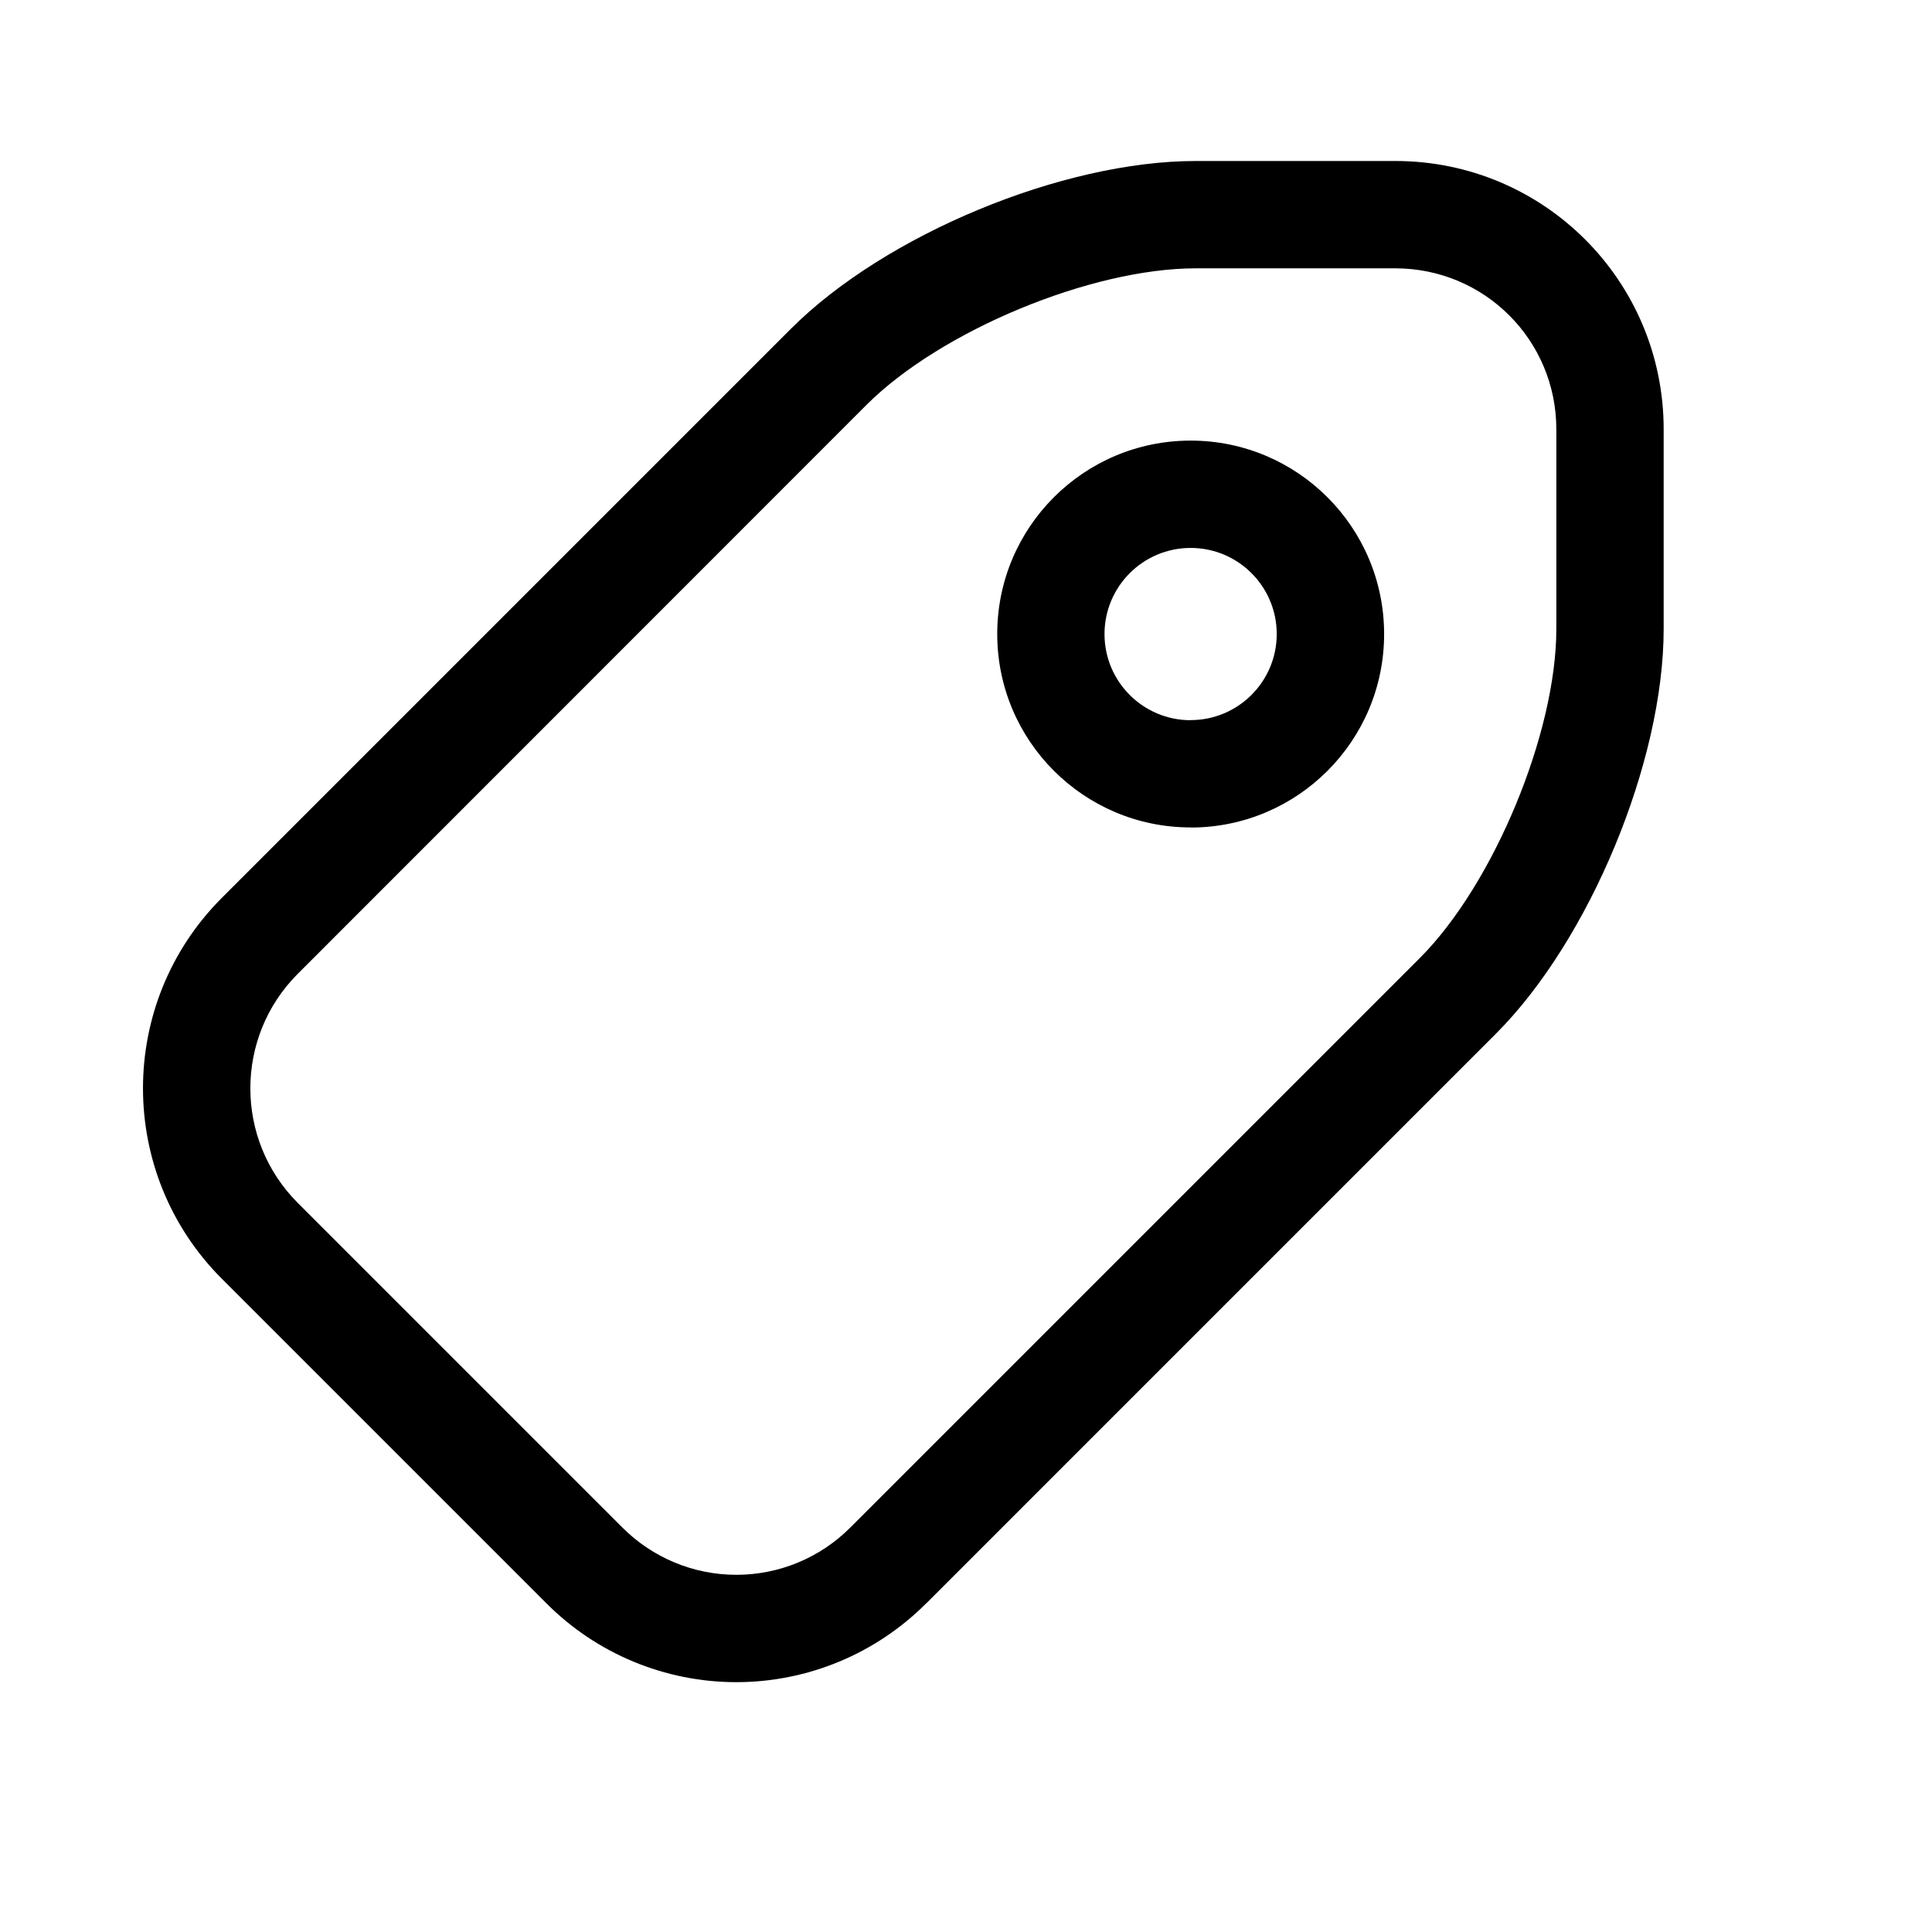
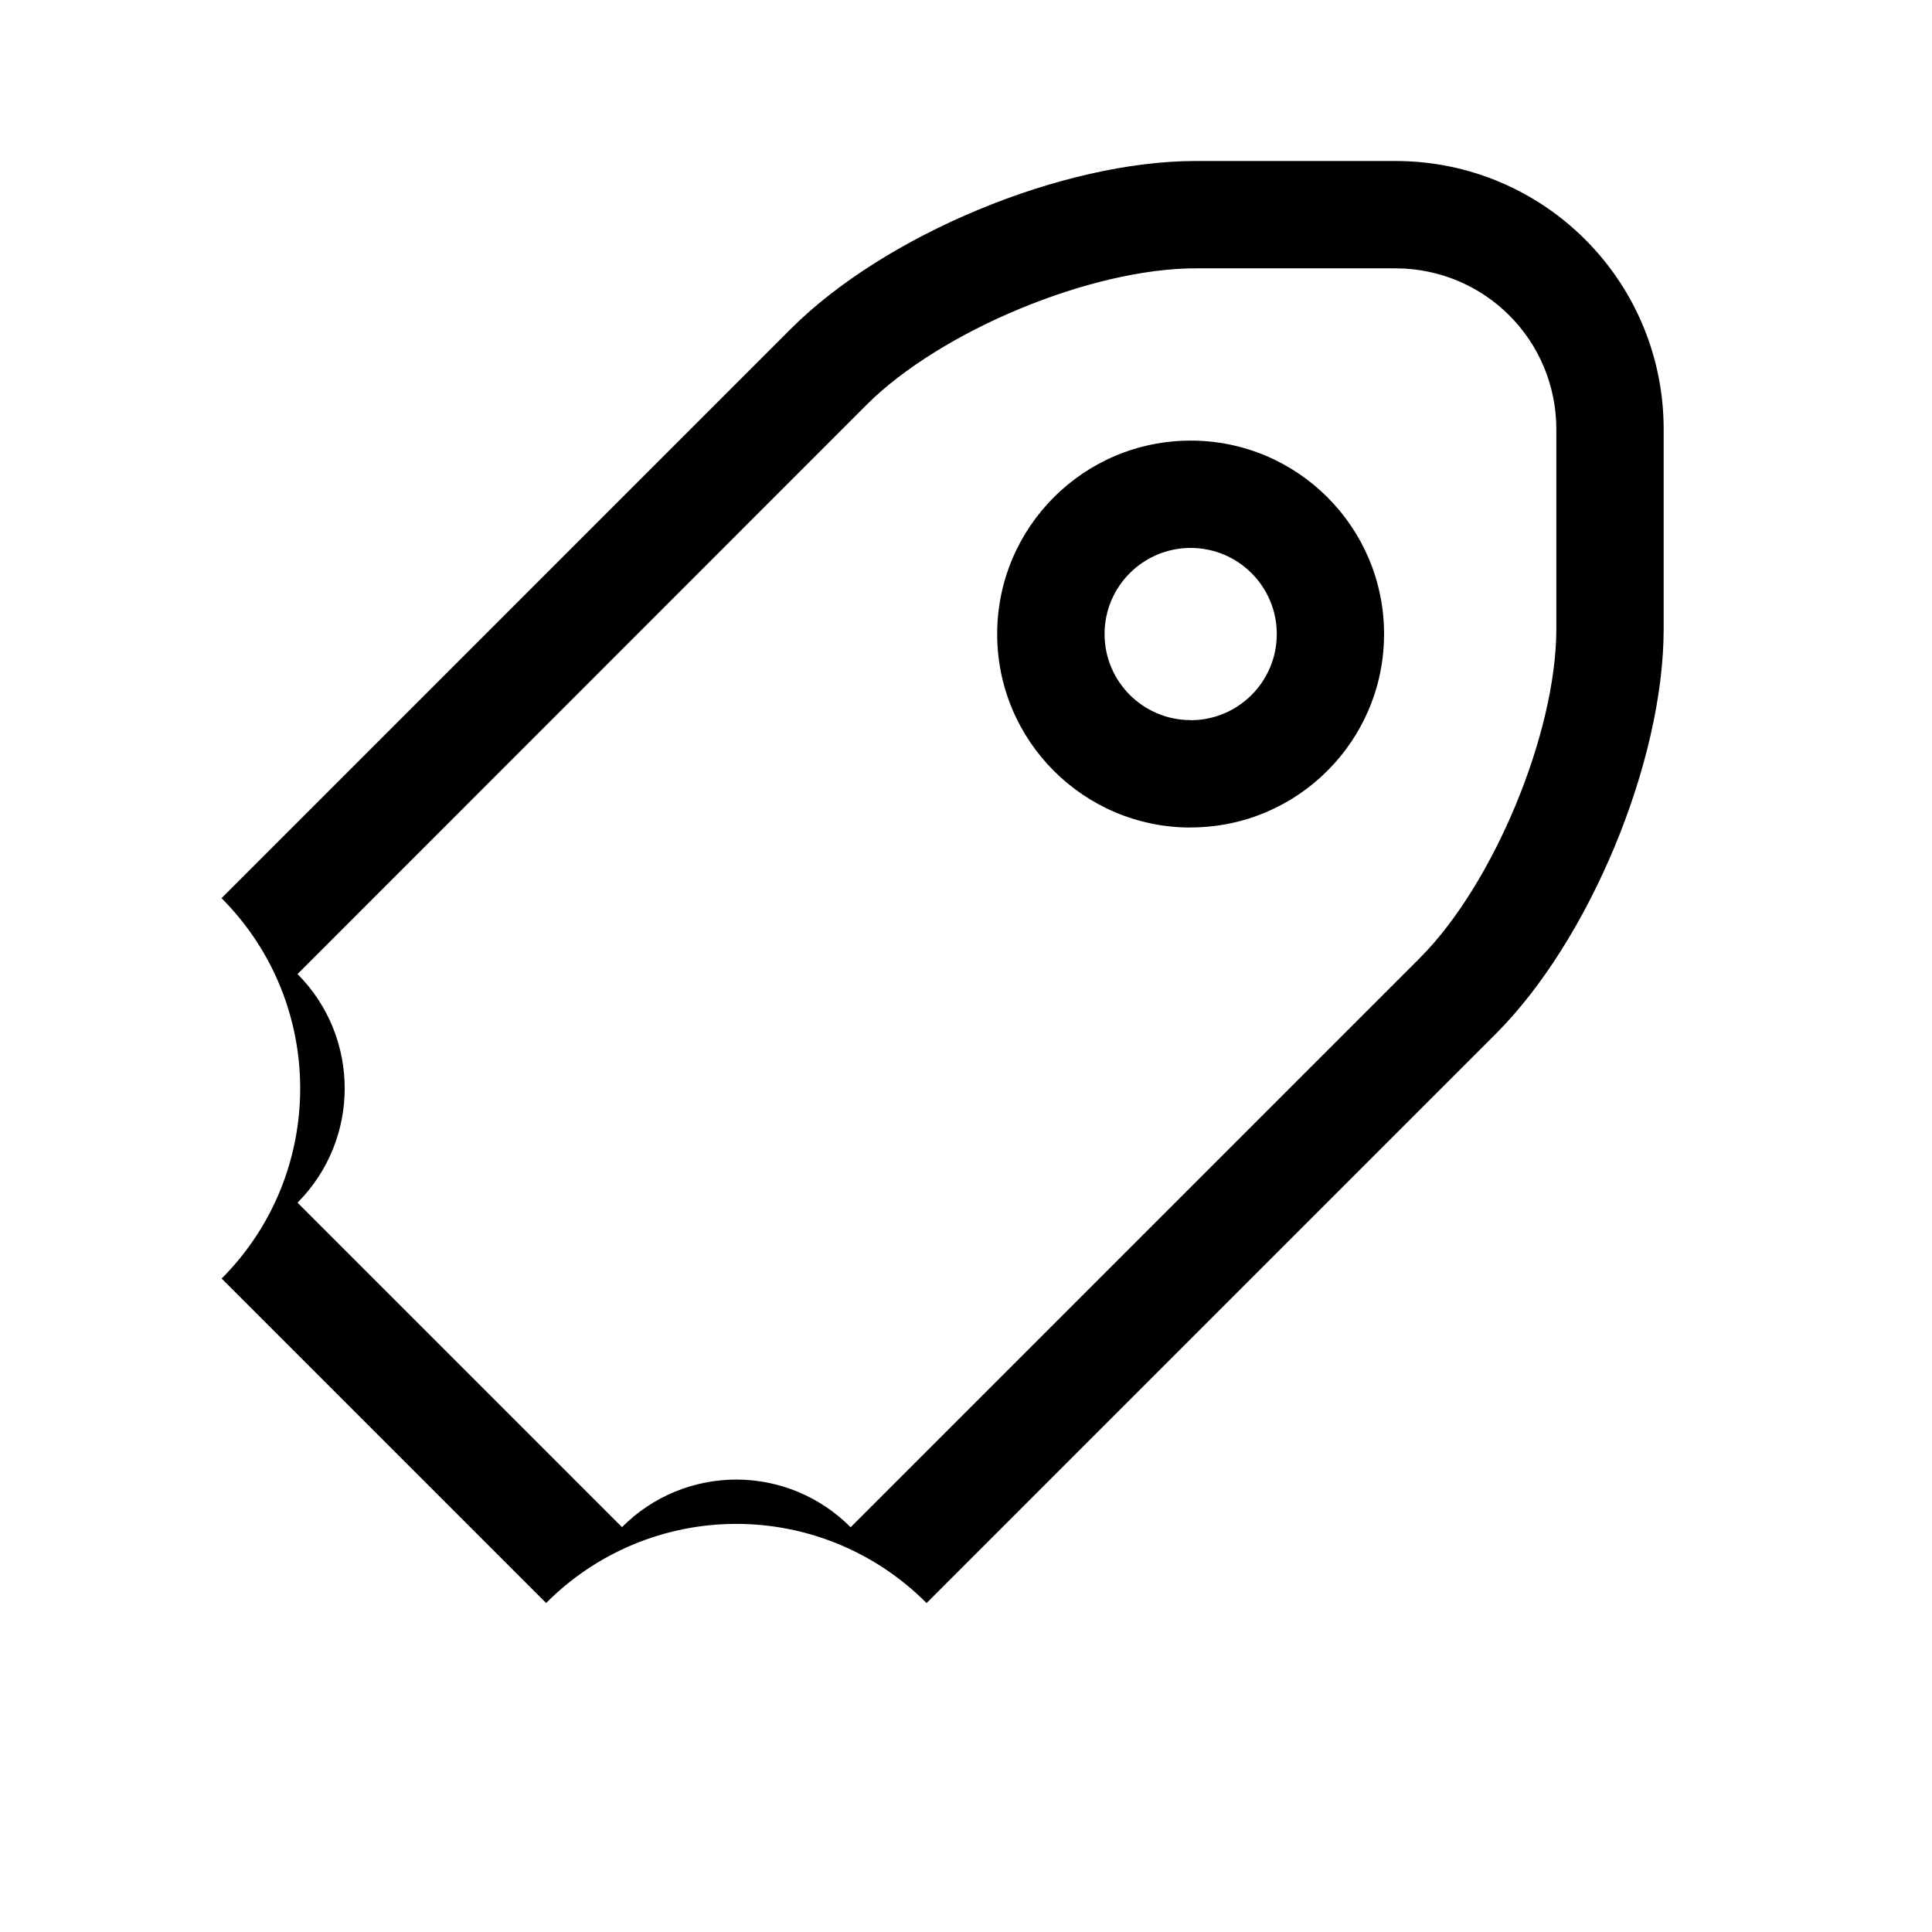
- <svg xmlns="http://www.w3.org/2000/svg" xmlns:xlink="http://www.w3.org/1999/xlink" width="18" height="18" viewBox="0 0 18 18">
-   <defs>
-     <path id="a" d="M7.368 13.936L2.064 8.632C1.19 7.758.5 6.096.5 4.86V3C.5 1.616 1.618.5 3 .5h1.86c1.241 0 2.894.686 3.772 1.564l5.304 5.304a2.51 2.51 0 0 1-.001 3.544l-3.023 3.023a2.498 2.498 0 0 1-3.544 0zm.707-.707a1.5 1.5 0 0 0 2.13-.001l3.023-3.023a1.51 1.51 0 0 0 0-2.13L7.926 2.771C7.234 2.081 5.835 1.5 4.86 1.5H3c-.83 0-1.5.668-1.5 1.5v1.86c0 .97.585 2.378 1.271 3.065l5.304 5.304z" />
-     <path id="b" d="M4.907 6.71a1.802 1.802 0 1 1 0-3.605 1.802 1.802 0 0 1 0 3.604zm0-1a.802.802 0 1 0 0-1.605.802.802 0 0 0 0 1.604z" />
-   </defs>
-   <g transform="matrix(-1 0 0 1 16 1)">
-     <use xlink:href="#a" />
-     <use xlink:href="#b" />
-   </g>
+ <svg xmlns="http://www.w3.org/2000/svg" width="18" height="18" viewBox="0 0 18 18">
+   <path d="M8.632 14.936l5.304-5.304C14.81 8.758 15.5 7.096 15.5 5.86V4c0-1.384-1.118-2.5-2.5-2.5h-1.86c-1.241 0-2.894.686-3.772 1.564L2.064 8.368a2.51 2.51 0 0 1 .001 3.544l3.023 3.023a2.498 2.498 0 0 1 3.544 0zm-.707-.707a1.5 1.5 0 0 0-2.13-.001l-3.023-3.023a1.51 1.51 0 0 0 0-2.13l5.302-5.304c.692-.69 2.091-1.271 3.066-1.271H13c.83 0 1.5.668 1.5 1.5v1.86c0 .97-.585 2.378-1.271 3.065l-5.304 5.304z" />
+   <path d="M11.093 7.71a1.802 1.802 0 1 1 0-3.605 1.802 1.802 0 0 1 0 3.604zm0-1a.802.802 0 1 0 0-1.605.802.802 0 0 0 0 1.604z" />
</svg>
